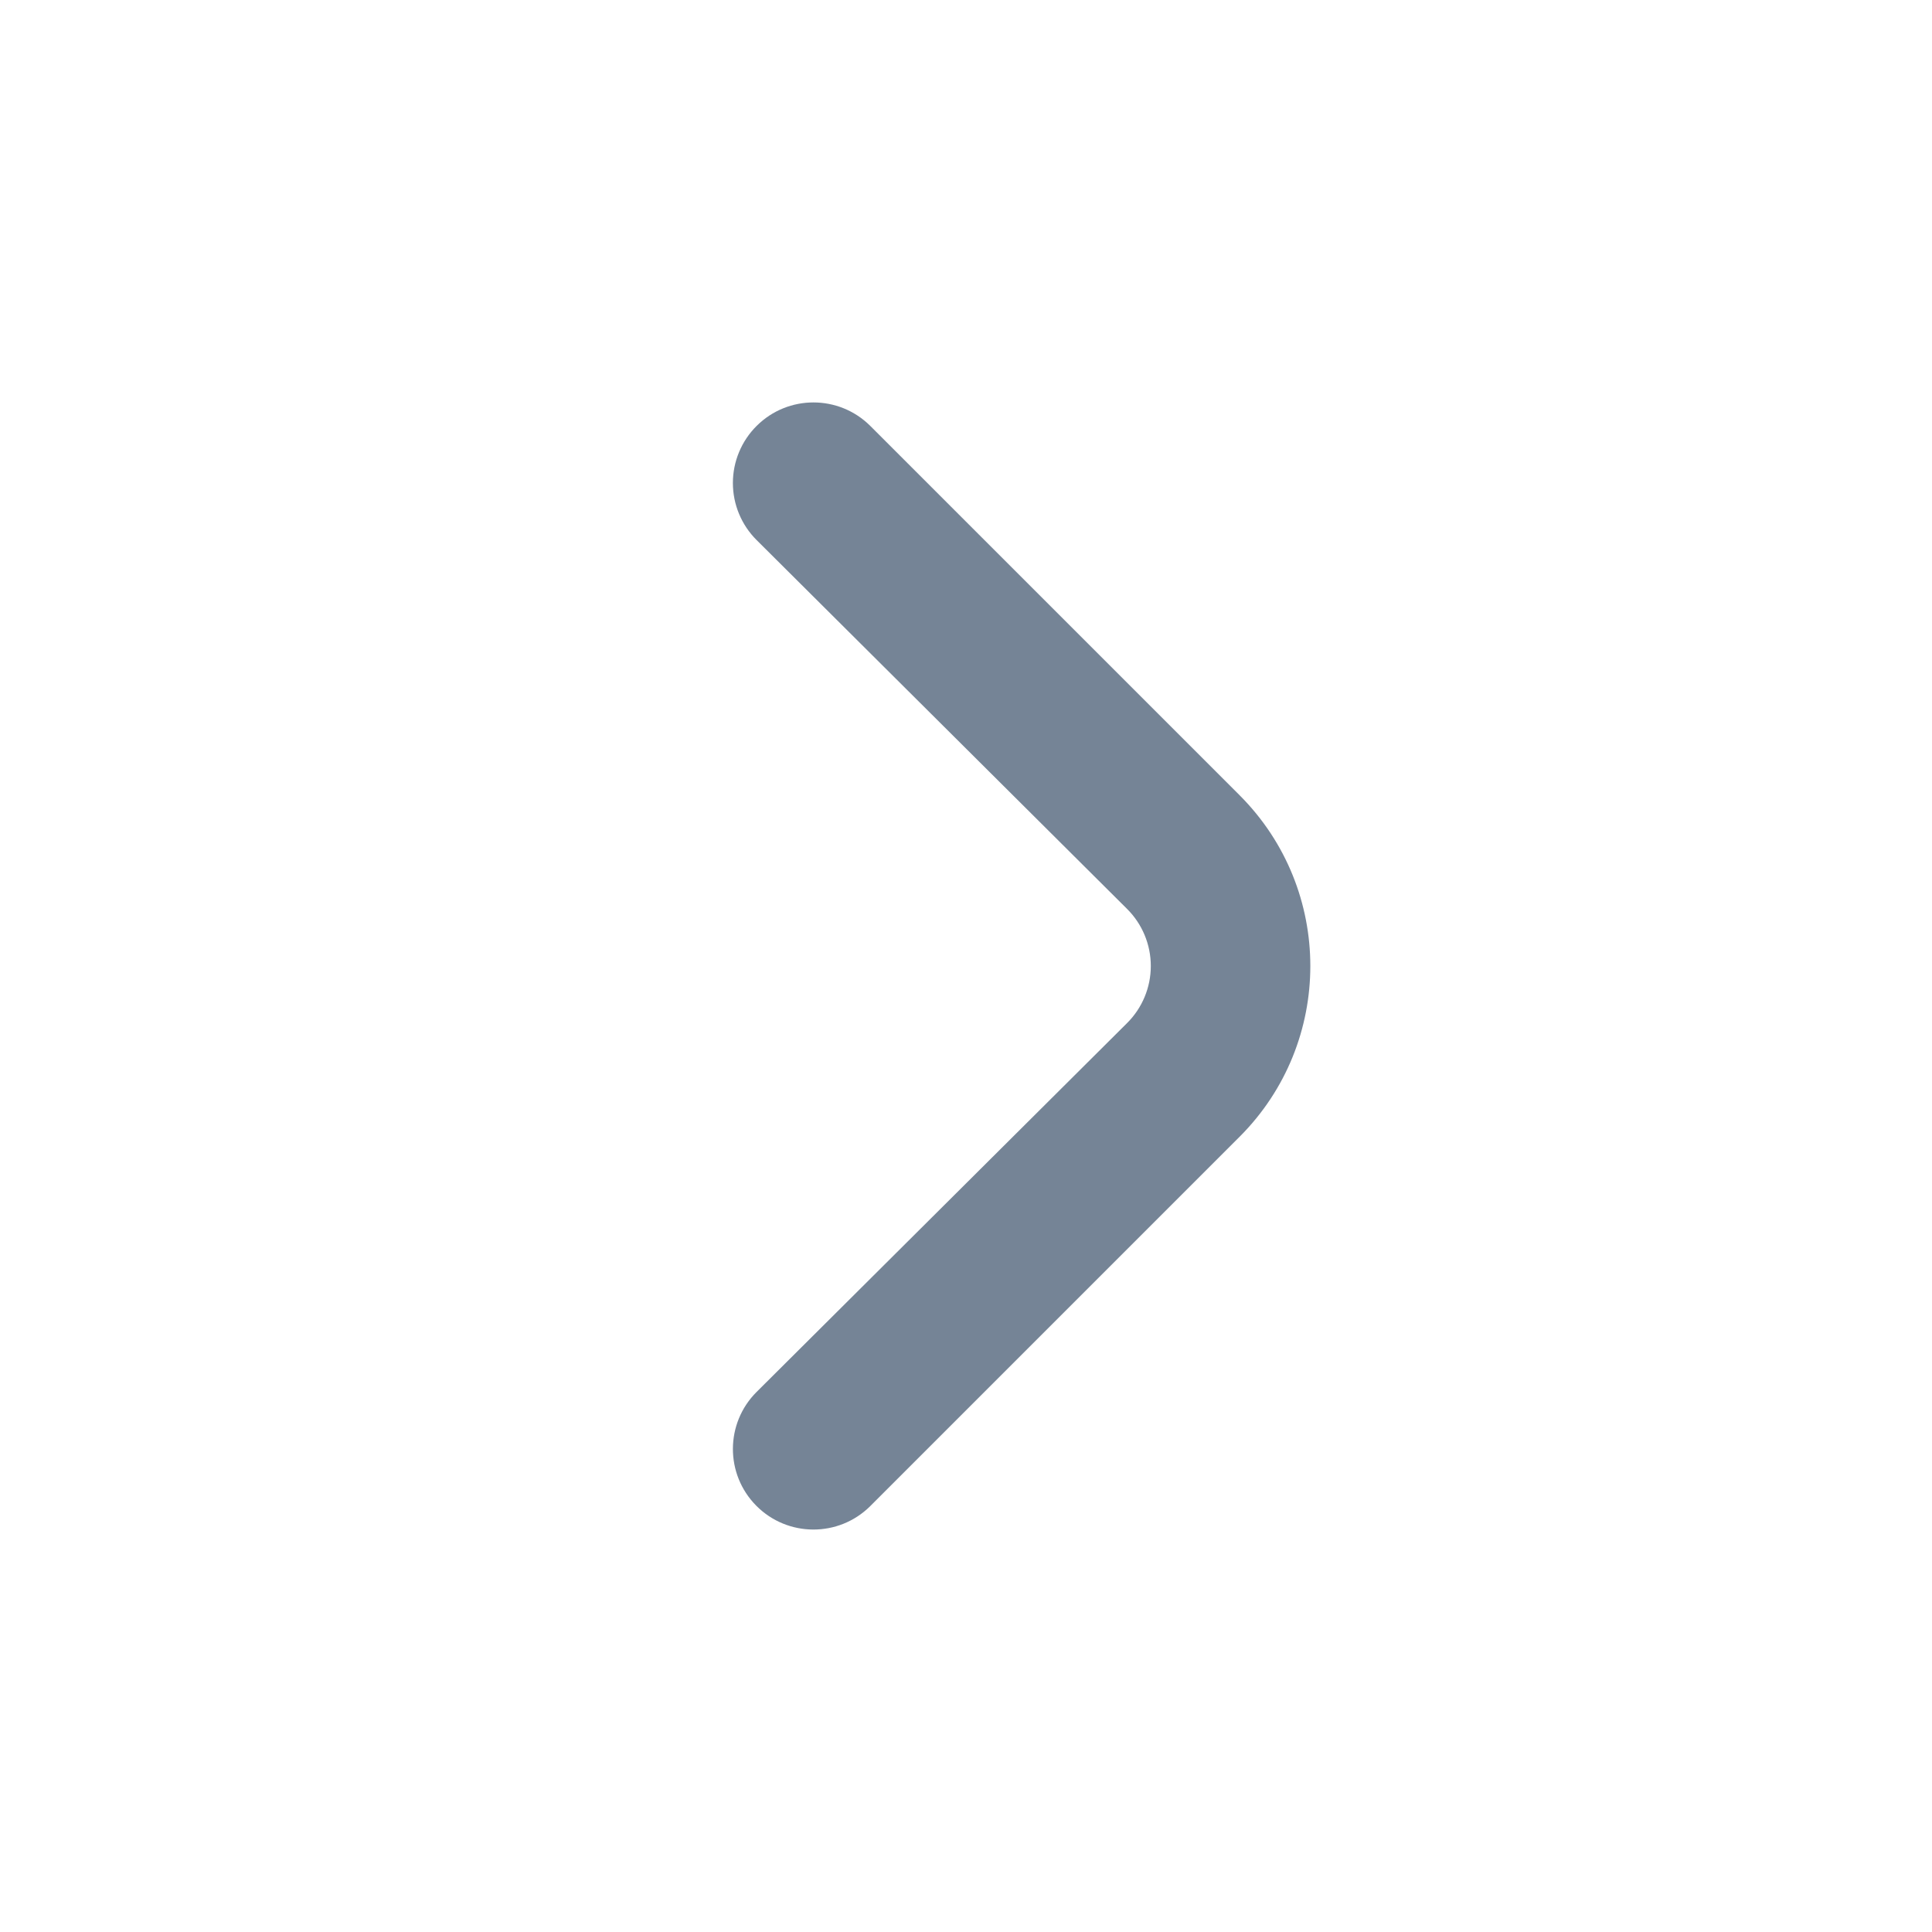
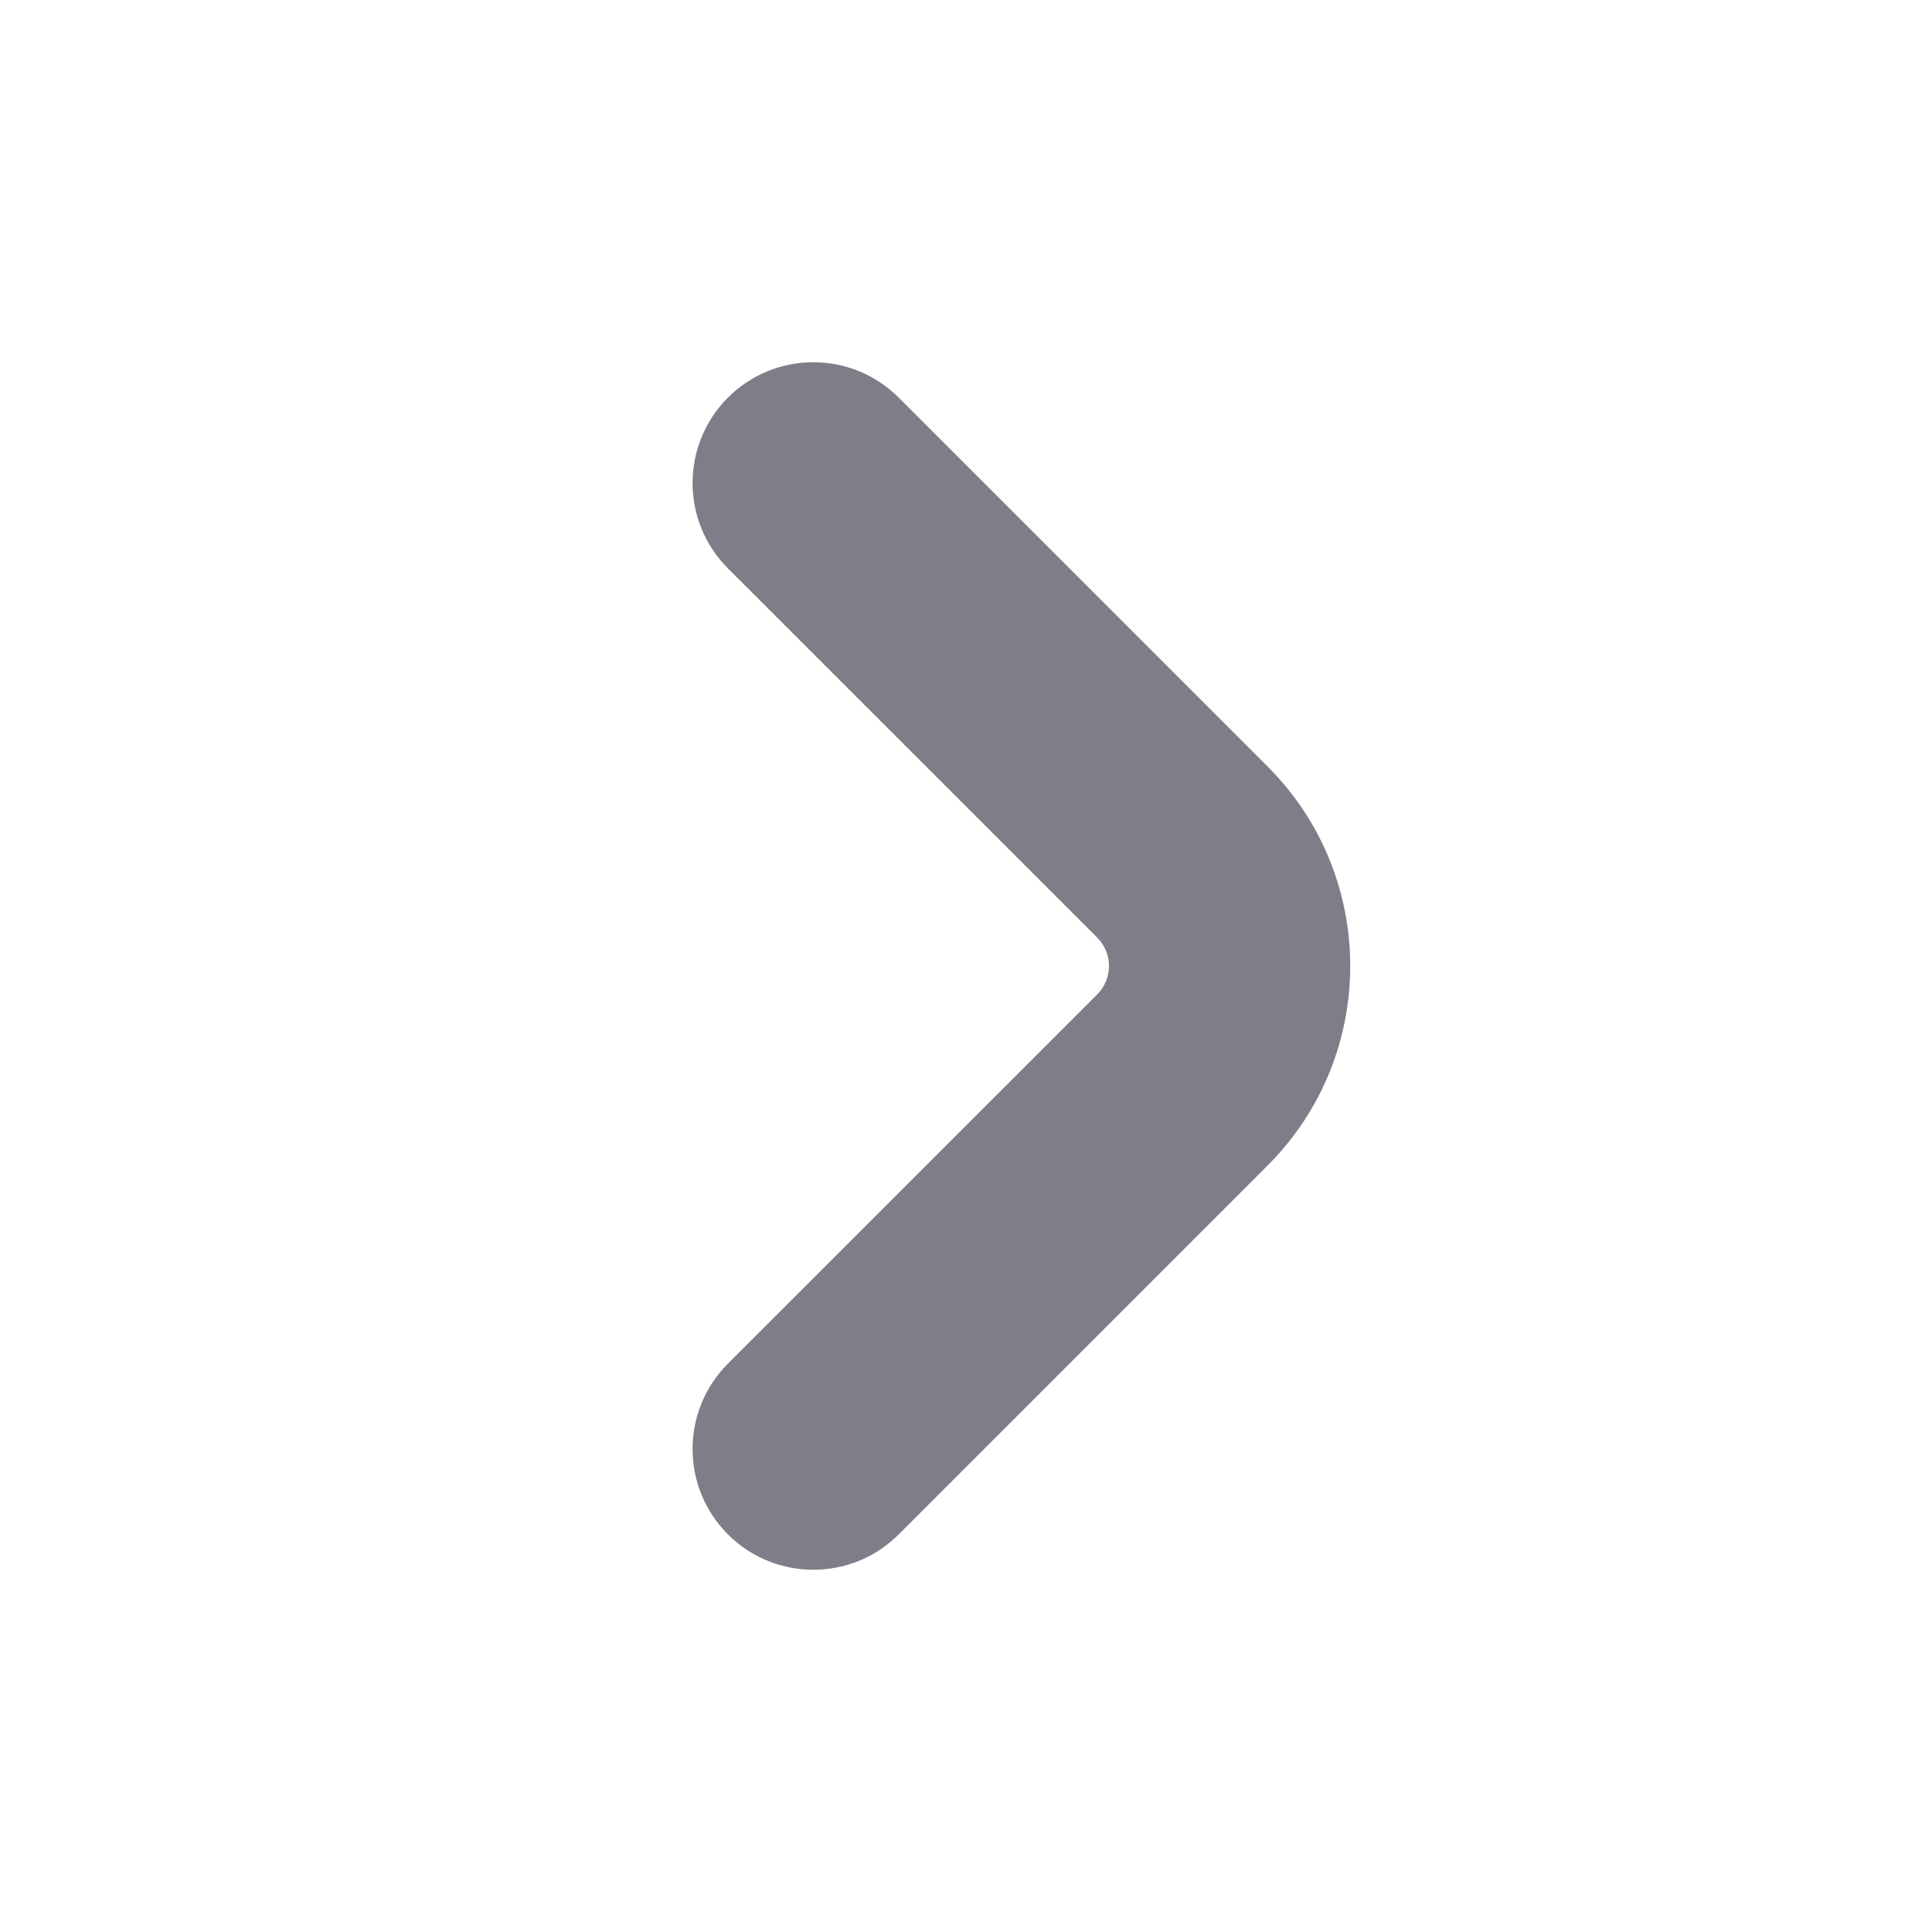
- <svg xmlns="http://www.w3.org/2000/svg" id="Outline" viewBox="0 0 24 24" width="512" height="512">
-   <path d="M15.4,9.88,10.81,5.29a1,1,0,0,0-1.41,0,1,1,0,0,0,0,1.42L14,11.29a1,1,0,0,1,0,1.42L9.4,17.29a1,1,0,0,0,1.41,1.42l4.59-4.59A3,3,0,0,0,15.4,9.88Z" fill="#758496" />
+ <svg xmlns="http://www.w3.org/2000/svg" id="Bold" viewBox="0 0 24 24" width="512" height="512">
+   <path d="M15.75,9.525,11.164,4.939A1.5,1.5,0,0,0,9.043,7.061l4.586,4.585a.5.5,0,0,1,0,.708L9.043,16.939a1.5,1.5,0,0,0,2.121,2.122l4.586-4.586A3.505,3.505,0,0,0,15.75,9.525Z" fill="#7D7E87" />
</svg>
